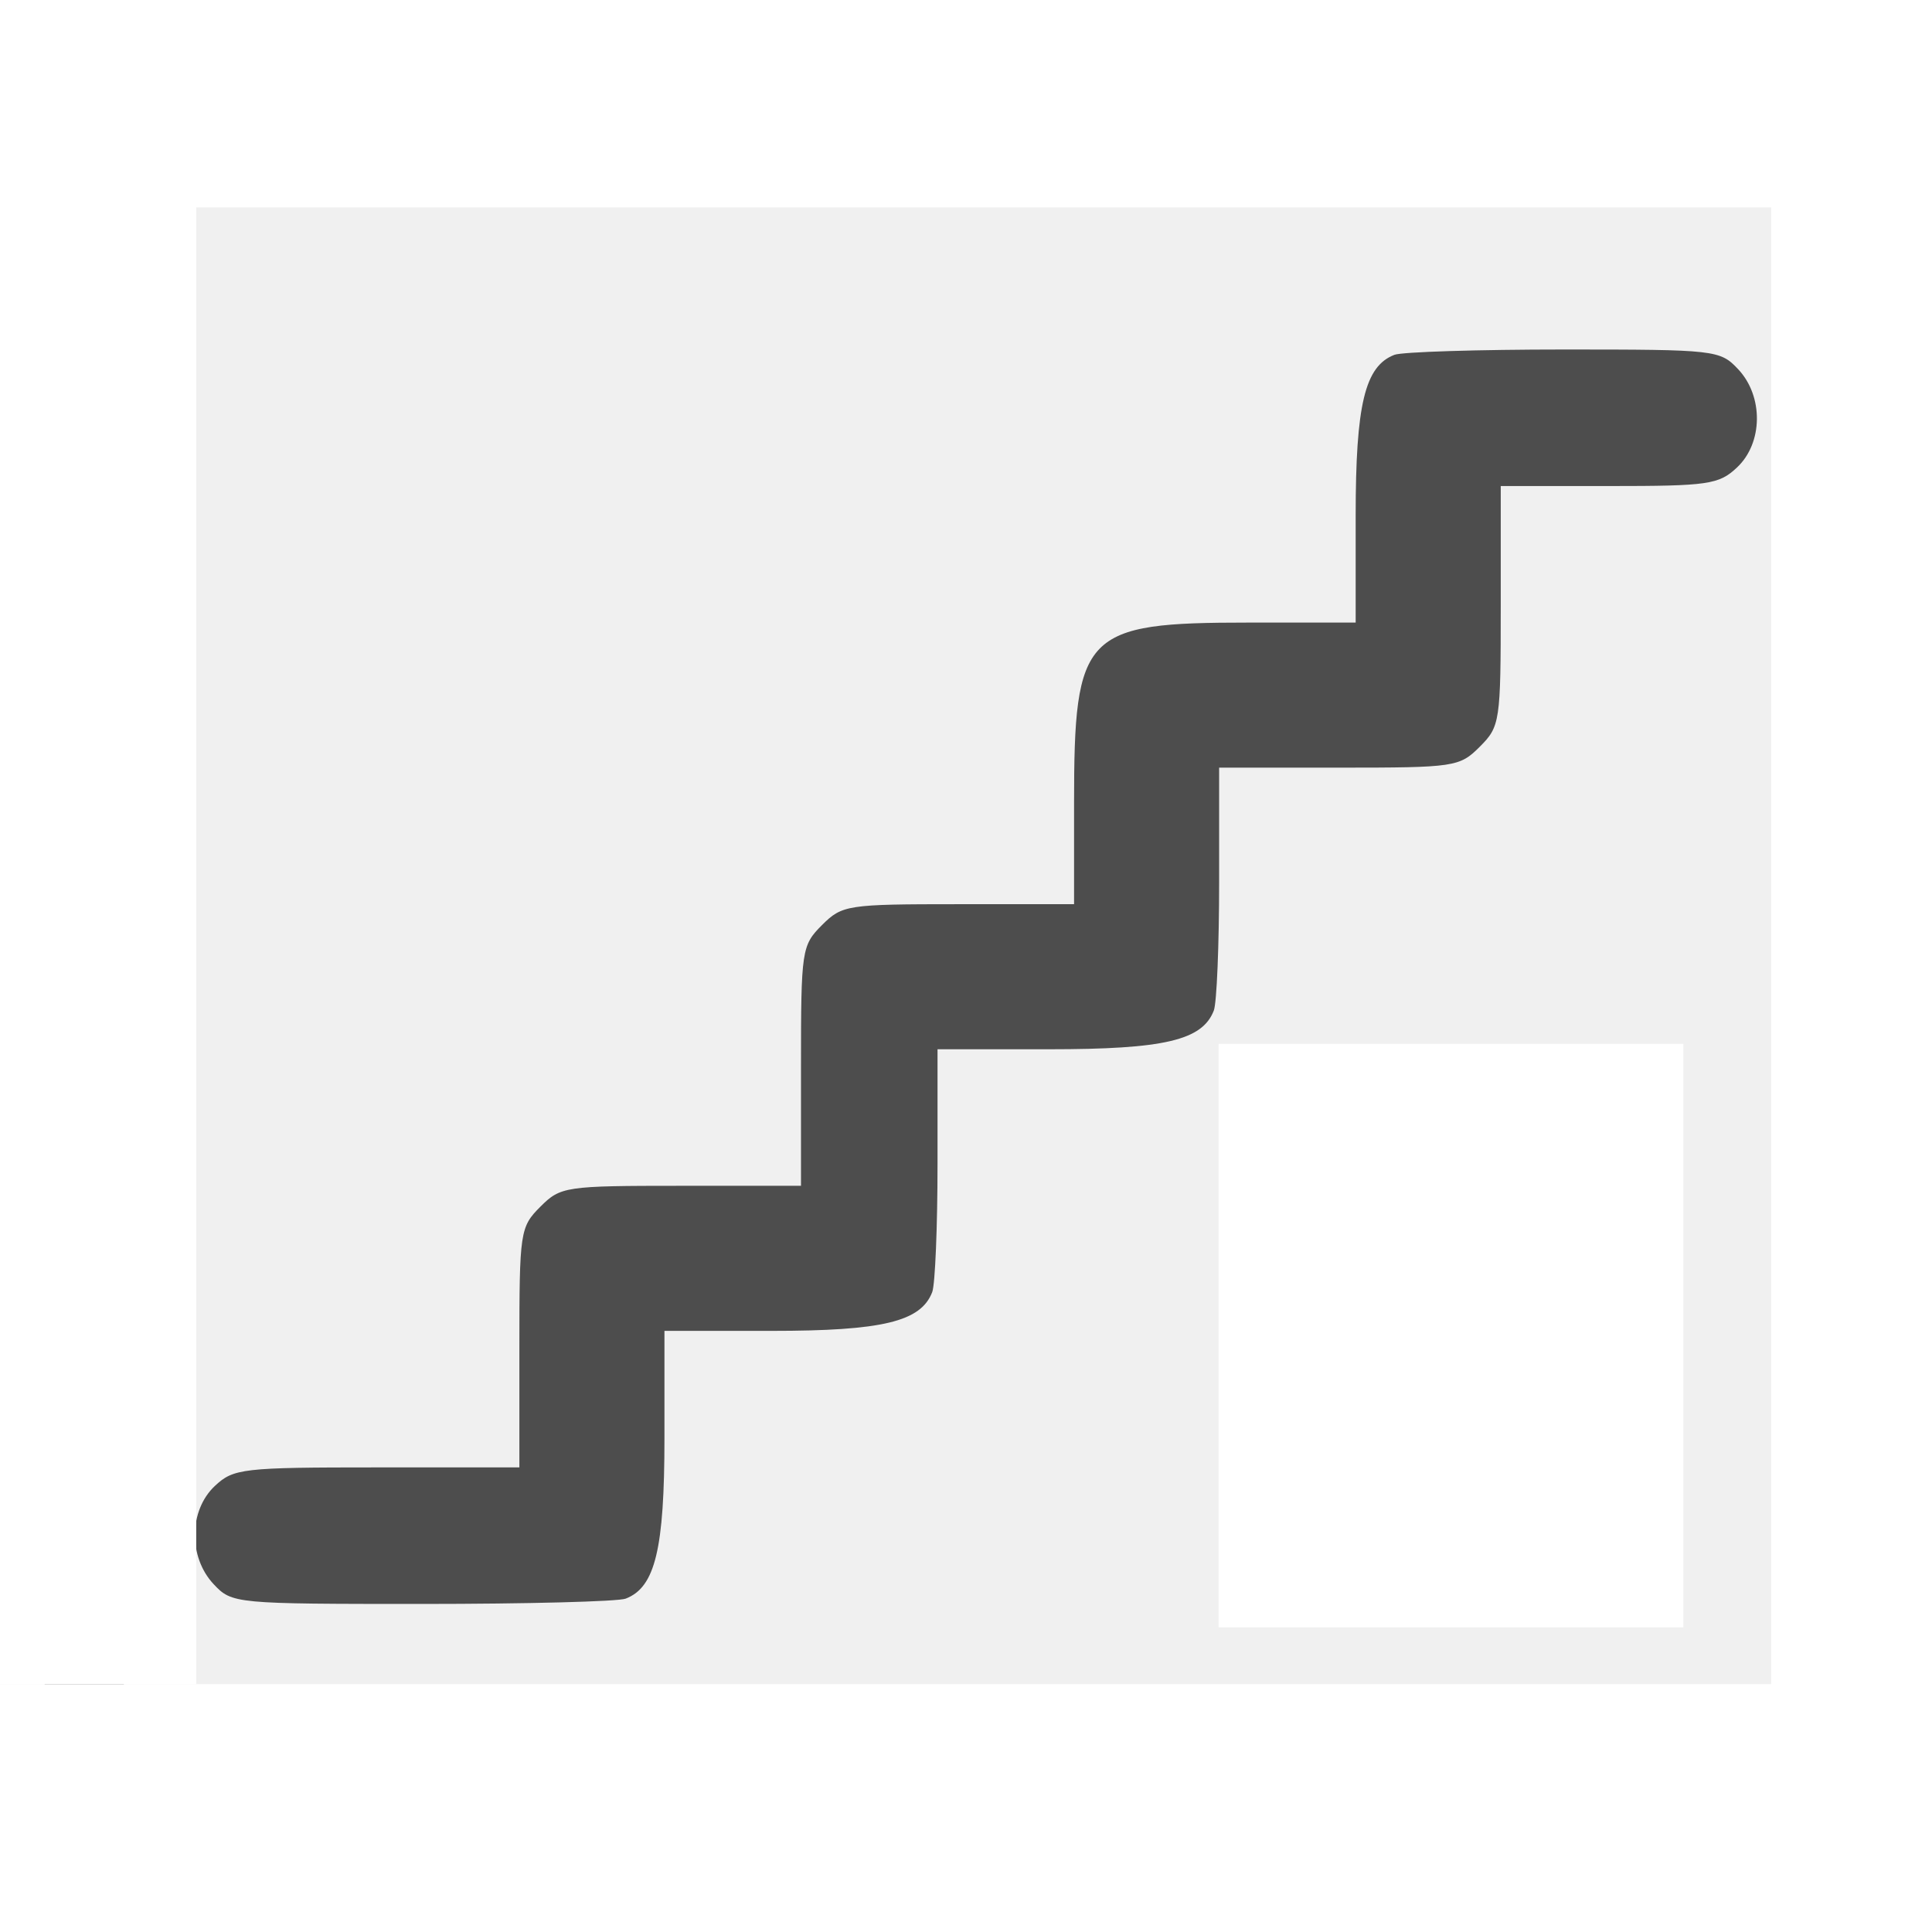
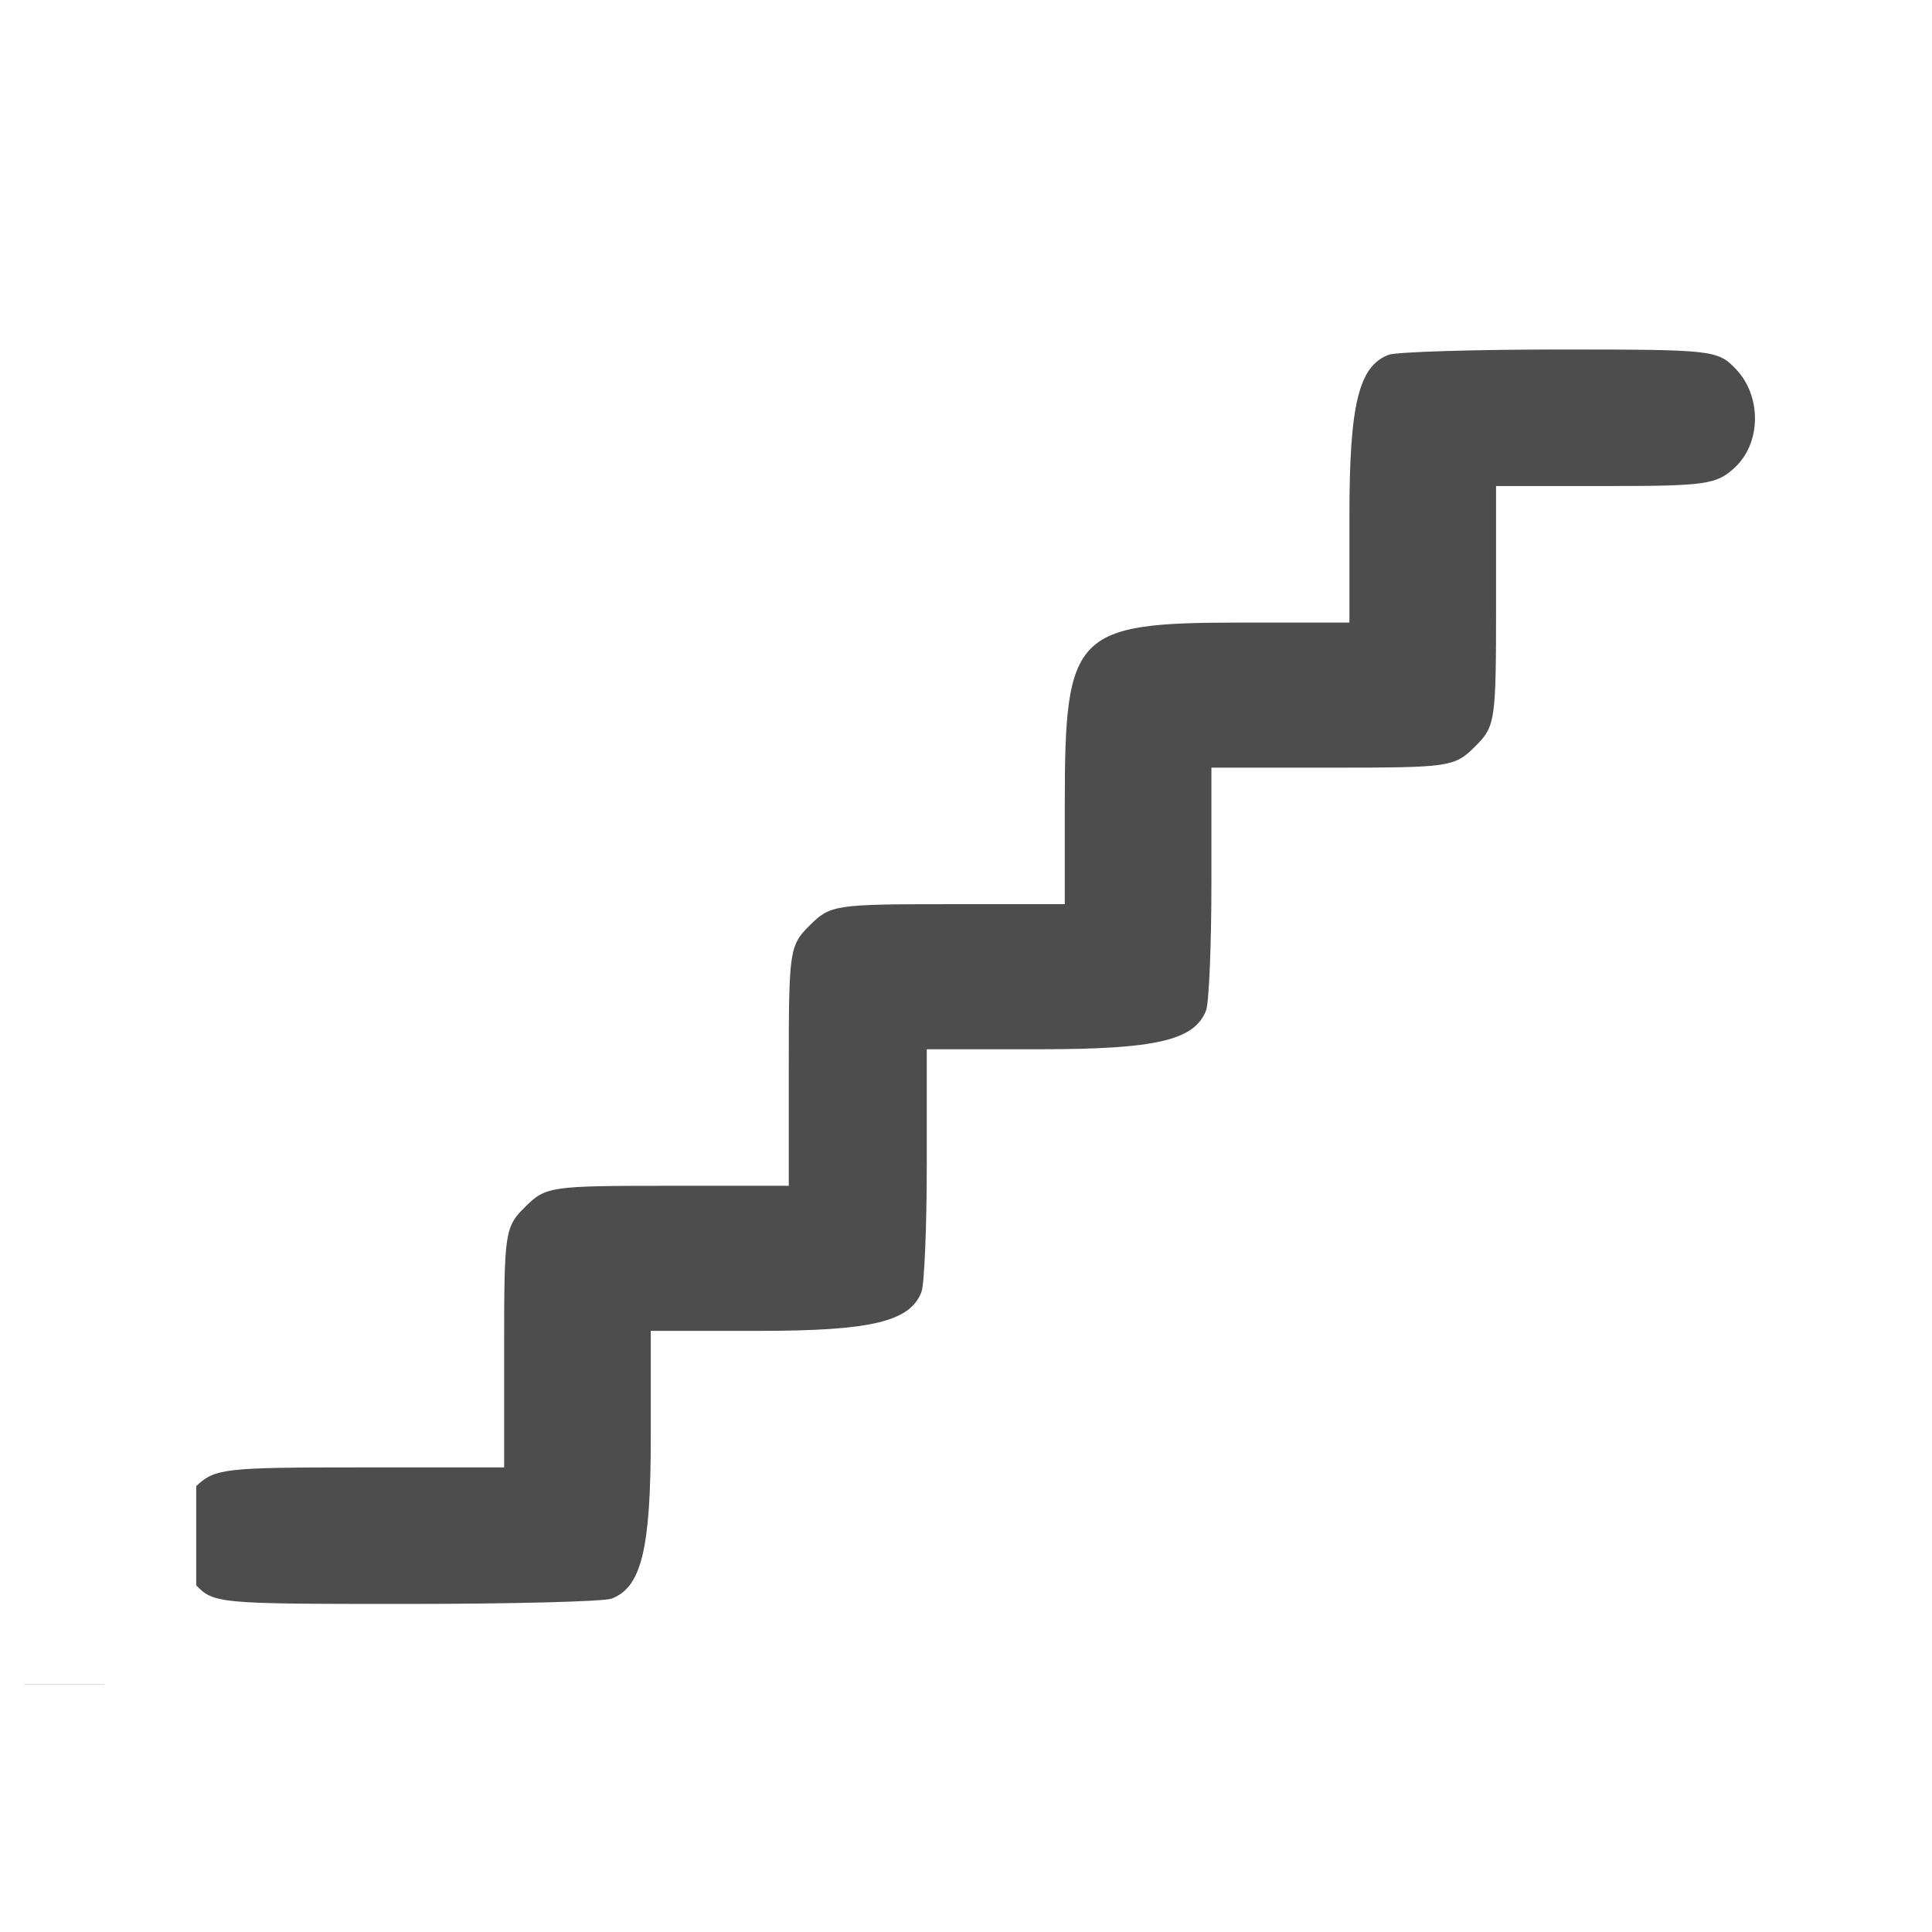
<svg xmlns="http://www.w3.org/2000/svg" width="3023.622" height="3023.622" viewBox="0 0 800 800" version="1.1" id="svg8">
  <defs id="defs2" />
  <g id="layer2">
-     <path transform="translate(0,503)" style="fill:#4d4d4d;stroke-width:3.534" d="M 132.989,293.475 C 89.07,282.829 47.812,251.048 26.724,211.621 7.22,175.153 6.711,167.288 6.644,-98.96 6.607,-247.928 7.968,-350.602 10.135,-362.212 c 7.992,-42.821 38.382,-86.334 76.162,-109.05 41.009,-24.657 37.908,-24.418 317.814,-24.418 225.777,0 253.212,0.608 274.14,6.071 59.749,15.597 105.479,63.295 118.189,123.274 7.474,35.272 7.474,500.281 0,535.553 -12.71,59.979 -58.44,107.677 -118.189,123.274 -20.945,5.468 -48.178,6.062 -274.14,5.98 -201.727,-0.073 -254.85,-1.052 -271.123,-4.997 z m 556.211,-35.723 c 43.543,-20.629 72.109,-56.78 80.331,-101.658 5.105,-27.87 5.229,-475.453 0.14,-506.816 -9.534,-58.755 -54.495,-103.84 -113.026,-113.336 -30.94,-5.02 -474.125,-5.02 -505.065,0 C 94.72,-454.833 48.935,-410.372 38.244,-354 c -4.861,25.634 -4.459,483.356 0.448,509.902 5.592,30.247 16.266,50.412 38.406,72.552 21.064,21.064 45.291,34.34 70.785,38.788 8.769,1.53 128.842,2.537 266.829,2.237 l 250.885,-0.545 z M 88.471,152.981 c -10.529,-11.207 -10.293,-30.541 0.495,-40.676 7.722,-7.255 11.466,-7.683 67.138,-7.683 h 58.96 V 54.992 c 0,-47.983 0.288,-49.919 8.673,-58.304 8.385,-8.385 10.321,-8.673 58.304,-8.673 h 49.631 v -49.631 c 0,-47.983 0.288,-49.919 8.673,-58.304 8.355,-8.355 10.43,-8.673 56.537,-8.673 h 47.864 v -41.876 c 0,-70.614 3.982,-74.733 72.263,-74.733 h 44.345 v -44.345 c 0,-45.996 3.824,-61.839 16.059,-66.534 3.146,-1.207 34.73,-2.195 70.186,-2.195 62.817,0 64.663,0.209 72.15,8.178 10.529,11.207 10.293,30.541 -0.495,40.676 -7.51,7.055 -11.844,7.683 -53.004,7.683 h -44.825 v 49.631 c 0,47.983 -0.288,49.919 -8.673,58.304 -8.385,8.385 -10.321,8.673 -58.304,8.673 h -49.631 v 47.414 c 0,26.078 -0.988,49.988 -2.195,53.135 -4.744,12.362 -20.47,16.059 -68.301,16.059 h -46.112 v 47.414 c 0,26.078 -0.988,49.988 -2.195,53.135 -4.695,12.235 -20.538,16.059 -66.534,16.059 h -44.345 v 44.345 c 0,45.996 -3.824,61.839 -16.059,66.534 -3.146,1.207 -41.09,2.195 -84.321,2.195 -77.592,0 -78.699,-0.105 -86.284,-8.178 z M 521.268,87.56 c -3.216,-3.554 -5.848,-9.166 -5.848,-12.472 0,-3.305 13.118,-25.442 29.152,-49.192 16.034,-23.75 29.633,-44.226 30.22,-45.502 0.587,-1.276 -4.978,-0.916 -12.368,0.799 -23.205,5.387 -39.269,4.072 -43.346,-3.548 -11.018,-20.587 -1.995,-27.433 49.434,-37.507 51.25,-10.039 57.733,-10.406 64.485,-3.654 4.84,4.84 21.116,82.193 21.116,100.354 0,9.439 -8.99,18.314 -18.551,18.314 -11.237,0 -17.645,-9.078 -22.112,-31.326 L 608.934,1.335 582.826,39.727 c -14.359,21.116 -29.317,41.971 -33.239,46.344 -8.63,9.622 -20.399,10.241 -28.32,1.489 z" id="path1454" />
-     <rect style="opacity:1;fill:#ffffff;fill-opacity:1;stroke:#0000ff;stroke-width:0;stroke-linecap:round;stroke-linejoin:round;stroke-miterlimit:4;stroke-dasharray:none;stroke-opacity:1" id="rect2114" width="192.434" height="241.612" x="504.605" y="432.237" />
+     <rect style="fill:#ffffff;stroke:#ffffff;stroke-width:15;stroke-linecap:round" id="rect685" width="808.223" height="812.499" x="-4.276" y="-6.414" />
+     <path style="fill:#4d4d4d;stroke-width:3.534" d="M 125.795,796.475 C 81.404,785.829 39.702,754.048 18.388,714.621 -1.327,678.153 -1.84,670.288 -1.908,404.04 -1.946,255.072 -0.57,152.398 1.62,140.788 9.698,97.967 40.415,54.453 78.601,31.738 120.051,7.082 116.916,7.32 399.833,7.32 c 228.204,0 255.935,0.608 277.088,6.071 60.392,15.597 106.614,63.295 119.46,123.274 7.555,35.272 7.555,500.281 0,535.553 -12.846,59.979 -59.068,107.677 -119.46,123.274 -21.17,5.468 -48.696,6.062 -277.088,5.98 -203.896,-0.073 -257.59,-1.052 -274.038,-4.997 z m 562.192,-35.723 c 44.011,-20.629 72.885,-56.78 81.194,-101.658 5.16,-27.87 5.285,-475.453 0.15,-506.816 C 759.695,93.523 714.25,48.438 655.09,38.942 c -31.273,-5.02 -479.224,-5.02 -510.496,0 -57.47,9.225 -103.748,53.687 -114.553,110.058 -4.914,25.634 -4.507,483.356 0.453,509.902 5.652,30.247 16.441,50.412 38.819,72.552 21.291,21.064 45.778,34.34 71.546,38.788 8.864,1.53 130.228,2.537 269.698,2.237 L 664.139,771.934 Z M 80.799,655.981 c -10.642,-11.207 -10.404,-30.541 0.5,-40.676 7.805,-7.255 11.589,-7.683 67.86,-7.683 h 59.594 v -49.631 c 0,-47.983 0.291,-49.919 8.767,-58.304 8.476,-8.385 10.432,-8.673 58.931,-8.673 h 50.165 v -49.631 c 0,-47.983 0.291,-49.919 8.767,-58.304 8.445,-8.355 10.542,-8.673 57.145,-8.673 h 48.379 v -41.876 c 0,-70.614 4.025,-74.733 73.04,-74.733 h 44.822 v -44.345 c 0,-45.996 3.865,-61.839 16.232,-66.534 3.18,-1.207 35.103,-2.195 70.941,-2.195 63.493,0 65.358,0.209 72.925,8.178 10.642,11.207 10.404,30.541 -0.5,40.676 -7.59,7.055 -11.971,7.683 -53.574,7.683 h -45.308 v 49.631 c 0,47.983 -0.291,49.919 -8.767,58.304 -8.476,8.385 -10.432,8.673 -58.931,8.673 h -50.164 v 47.414 c 0,26.078 -0.998,49.988 -2.219,53.135 -4.795,12.362 -20.69,16.059 -69.036,16.059 h -46.608 v 47.414 c 0,26.078 -0.998,49.988 -2.219,53.135 -4.746,12.235 -20.759,16.059 -67.25,16.059 h -44.822 v 44.345 c 0,45.996 -3.865,61.839 -16.232,66.534 -3.18,1.207 -41.532,2.195 -85.227,2.195 -78.426,0 -79.546,-0.105 -87.212,-8.178 z M 518.249,590.56 c -3.251,-3.554 -5.911,-9.166 -5.911,-12.472 0,-3.305 13.26,-25.442 29.466,-49.192 16.206,-23.75 29.951,-44.226 30.545,-45.502 0.594,-1.276 -5.032,-0.916 -12.501,0.799 -23.454,5.387 -39.691,4.072 -43.812,-3.548 -11.136,-20.587 -2.016,-27.433 49.966,-37.507 51.801,-10.039 58.354,-10.406 65.179,-3.654 4.892,4.84 21.343,82.193 21.343,100.354 0,9.439 -9.087,18.314 -18.751,18.314 -11.358,0 -17.835,-9.078 -22.349,-31.326 l -4.564,-22.492 -26.389,38.393 c -14.514,21.116 -29.632,41.971 -33.596,46.344 -8.723,9.622 -20.618,10.241 -28.624,1.489 z" id="path1454" />
+     <rect style="opacity:1;fill:#ffffff;fill-opacity:1;stroke:#0000ff;stroke-width:0;stroke-linecap:round;stroke-linejoin:round;stroke-miterlimit:4;stroke-dasharray:none;stroke-opacity:1" id="rect2114" width="192.434" height="241.612" x="502.467" y="398.027" />
    <rect y="-155.756" x="8.553" height="241.612" width="977.137" id="rect2116" style="opacity:1;fill:#ffffff;fill-opacity:1;stroke:#0000ff;stroke-width:0;stroke-linecap:round;stroke-linejoin:round;stroke-miterlimit:4;stroke-dasharray:none;stroke-opacity:1" />
    <rect style="opacity:1;fill:#ffffff;fill-opacity:1;stroke:#0000ff;stroke-width:0;stroke-linecap:round;stroke-linejoin:round;stroke-miterlimit:4;stroke-dasharray:none;stroke-opacity:1" id="rect2118" width="977.137" height="241.612" x="-44.901" y="697.368" />
    <rect y="19.573" x="733.388" height="739.802" width="126.151" id="rect2120" style="opacity:1;fill:#ffffff;fill-opacity:1;stroke:#0000ff;stroke-width:0;stroke-linecap:round;stroke-linejoin:round;stroke-miterlimit:4;stroke-dasharray:none;stroke-opacity:1" />
    <rect style="opacity:1;fill:#ffffff;fill-opacity:1;stroke:#0000ff;stroke-width:0;stroke-linecap:round;stroke-linejoin:round;stroke-miterlimit:4;stroke-dasharray:none;stroke-opacity:1" id="rect2122" width="126.151" height="739.802" x="-44.901" y="-42.434" />
  </g>
  <g id="layer1" transform="translate(0,503)" />
+   <g id="layer3" />
</svg>
